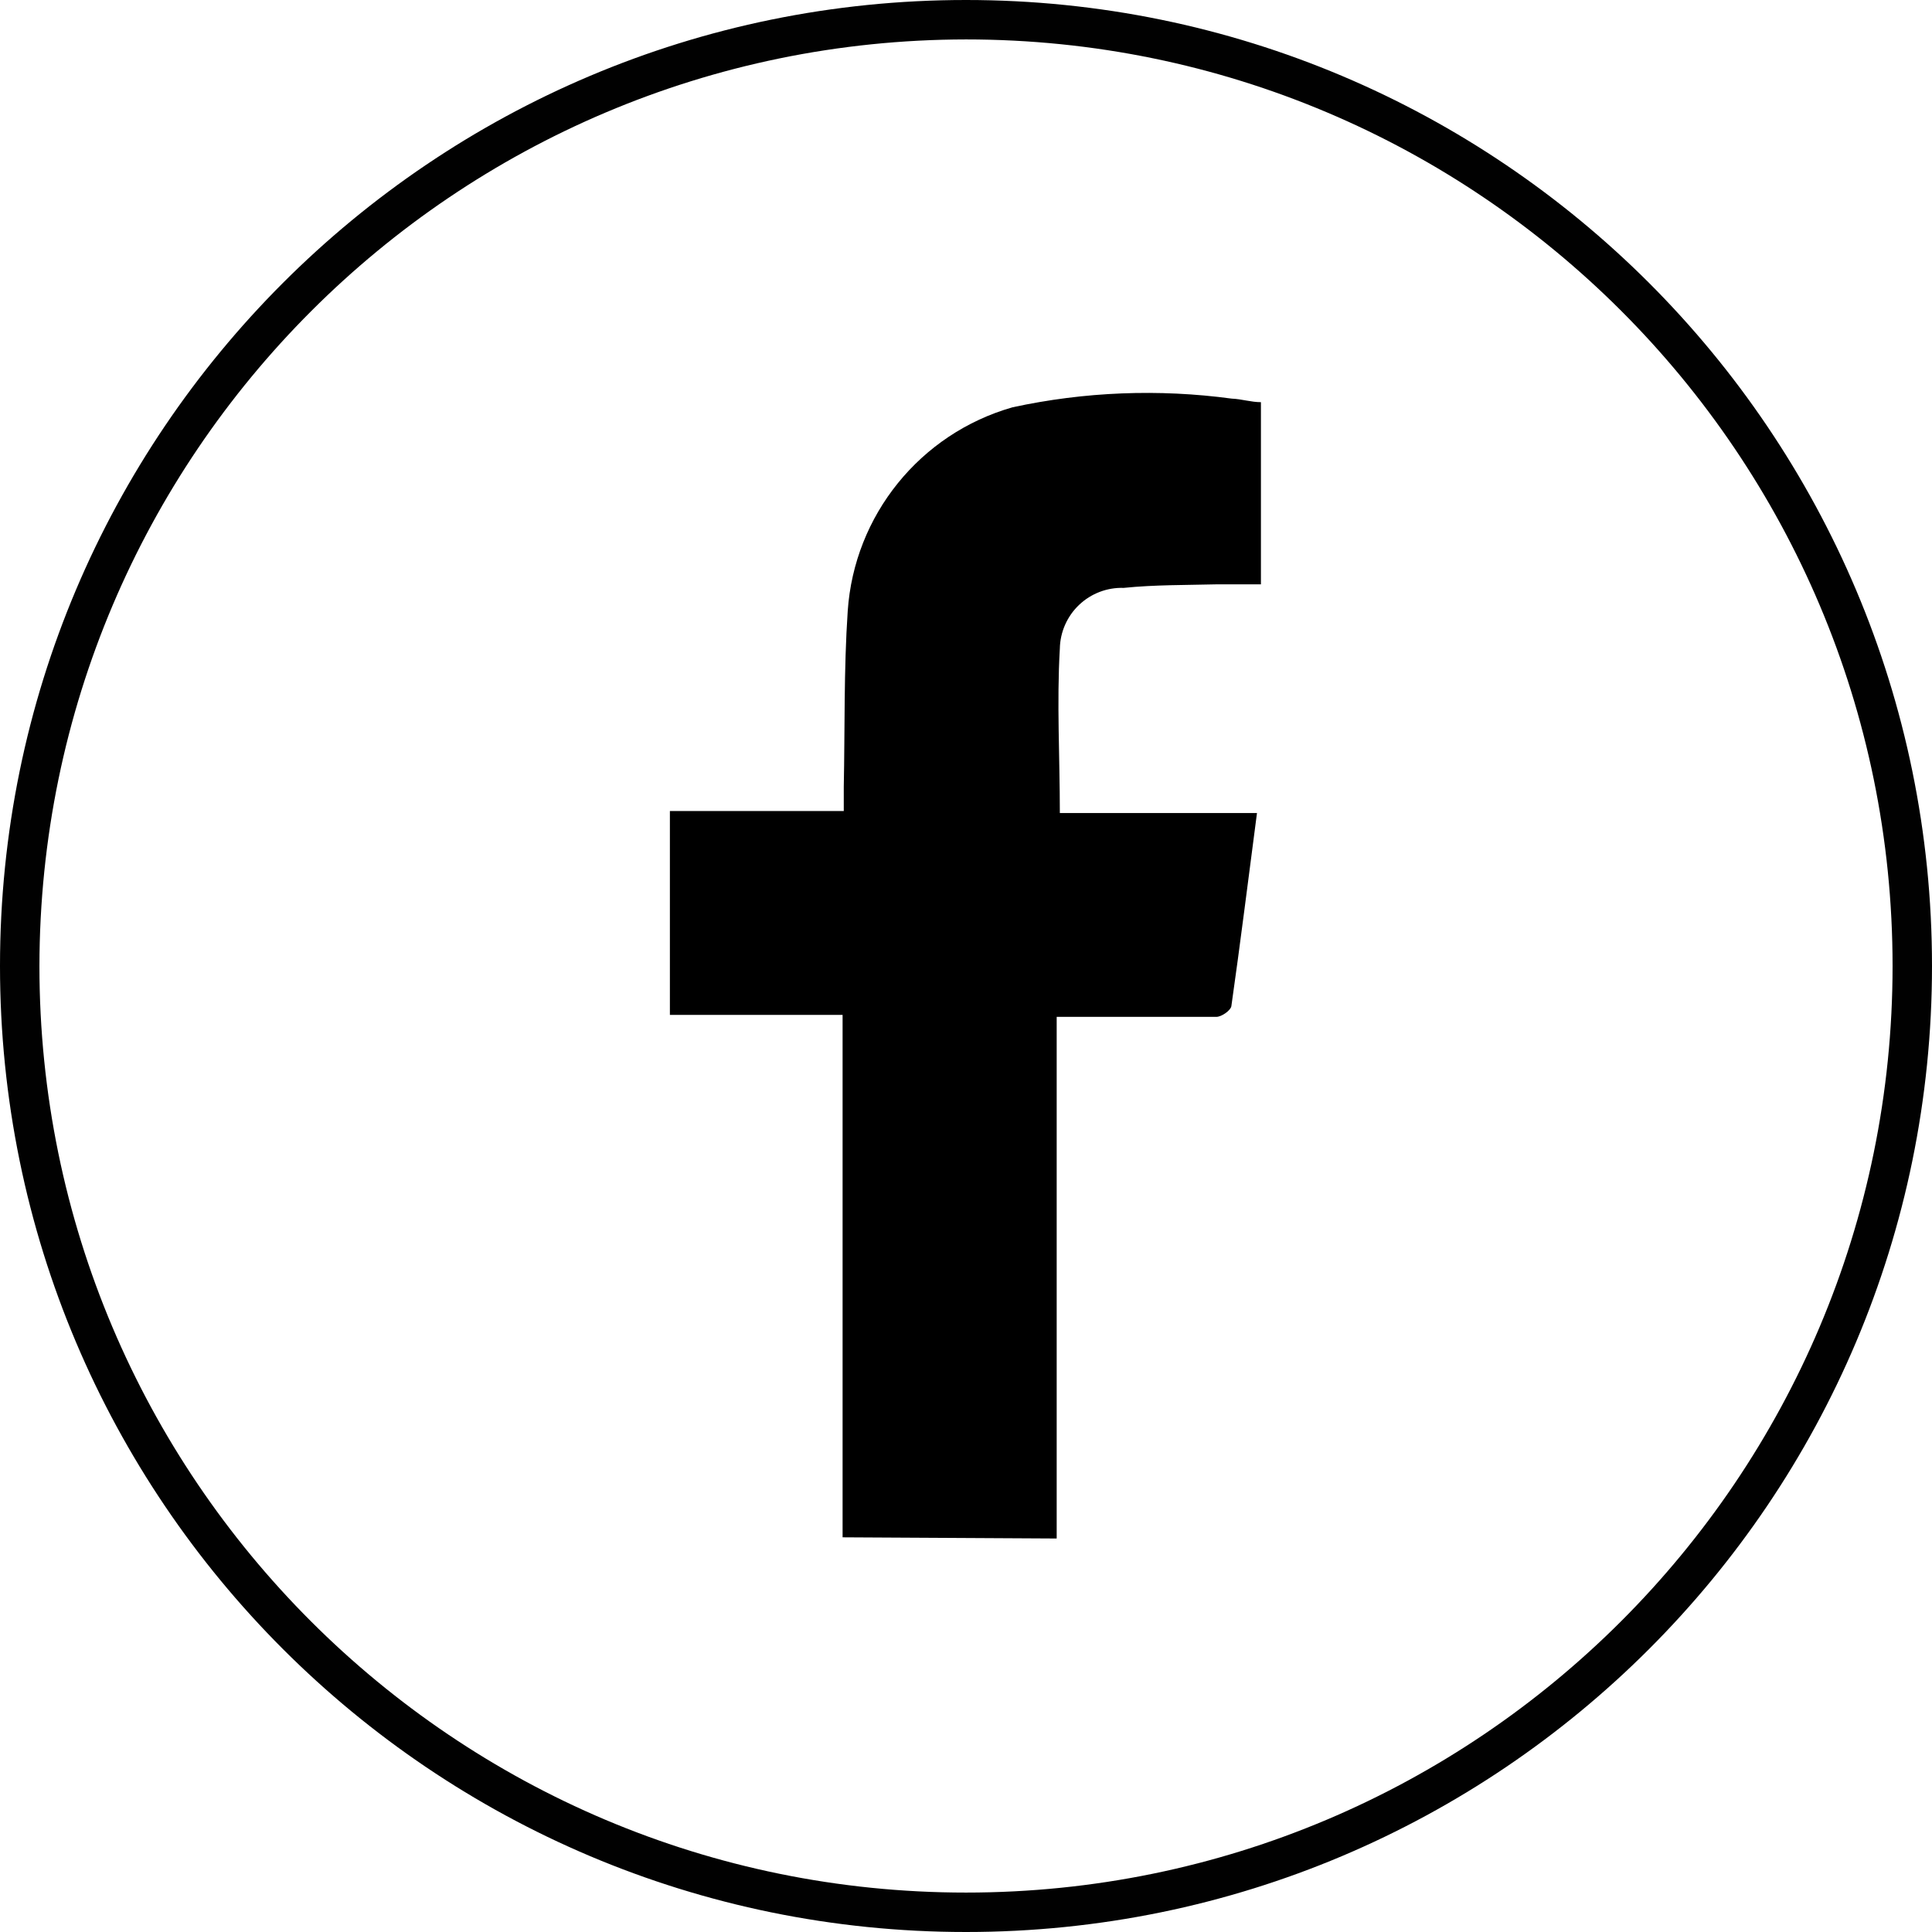
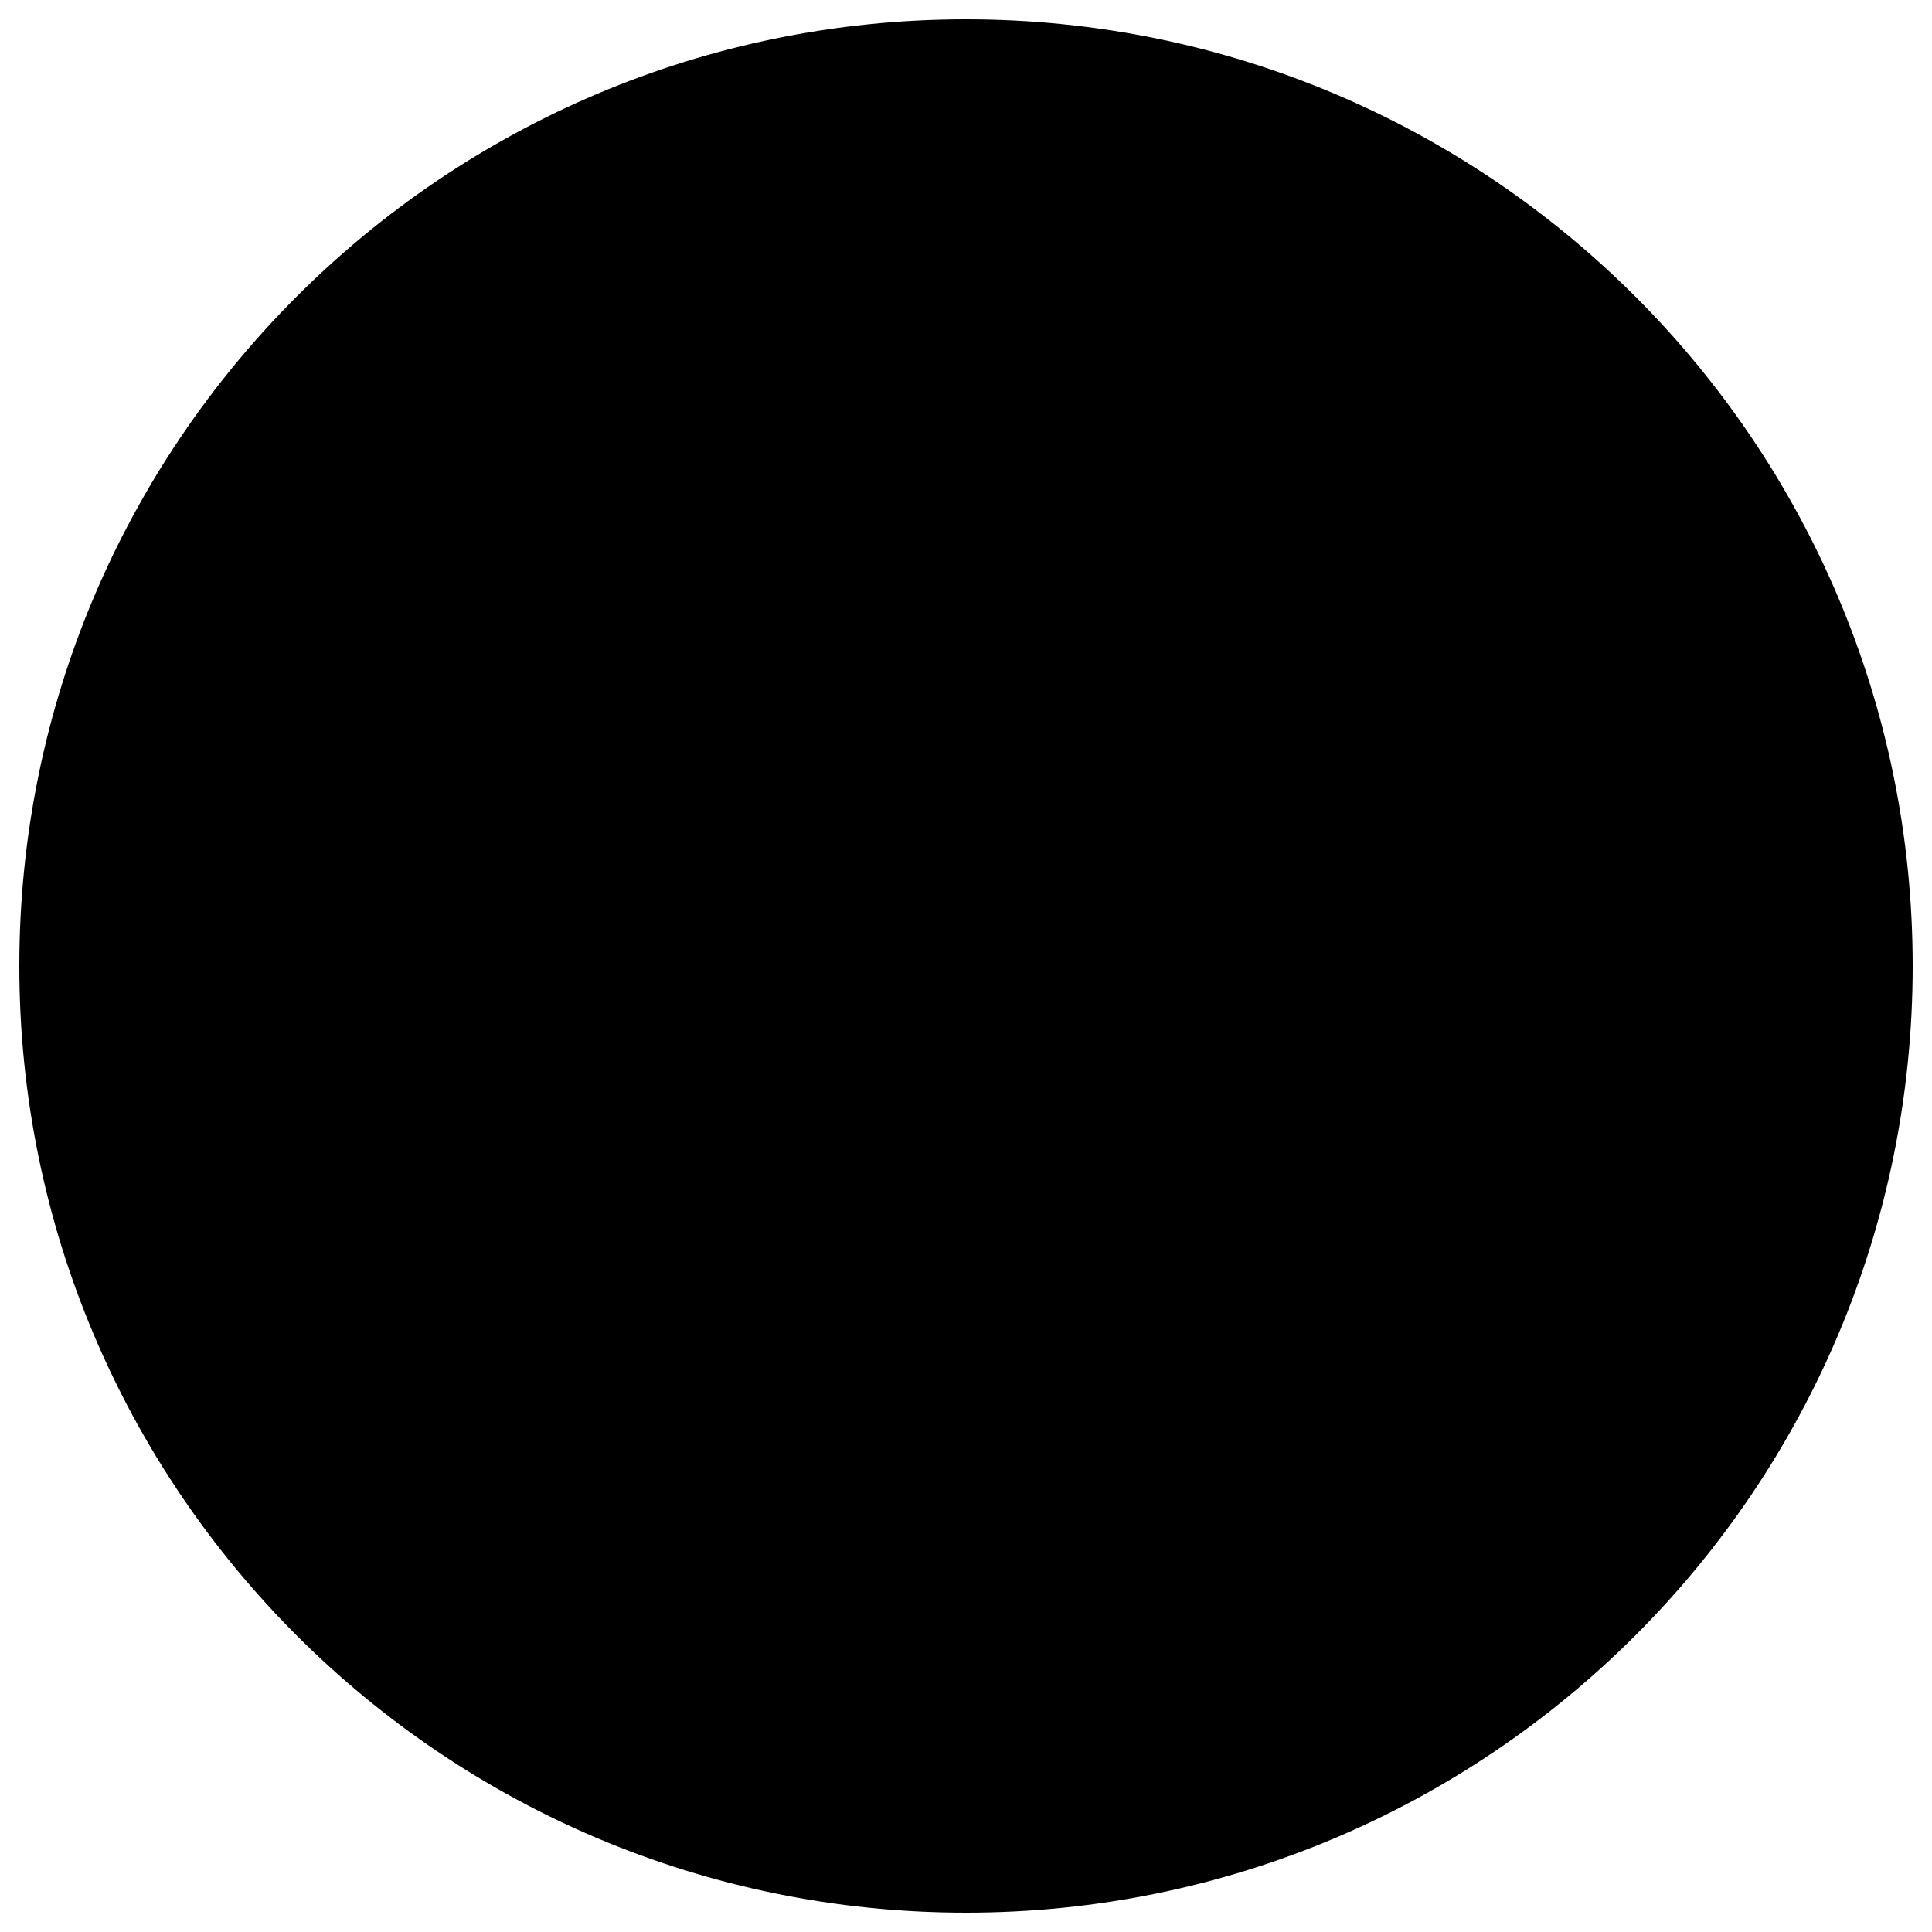
- <svg xmlns="http://www.w3.org/2000/svg" id="ec3d07c9-51e7-4de5-a694-dbba83765cf6" data-name="Layer 1" viewBox="0 0 49 49">
-   <path d="M25,1.5A23.5,23.5,0,1,1,1.5,25,23.53,23.53,0,0,1,25,1.5m0-1A24.5,24.5,0,1,0,49.5,25,24.5,24.5,0,0,0,25,.5Z" transform="translate(-0.5 -0.5)" style="fill:#010101" />
-   <path d="M27.3,39.52V26.29h1.53c.84,0,1.68,0,2.52,0,.13,0,.36-.16.38-.27.23-1.61.43-3.23.65-4.9h-5c0-1.43-.08-2.8,0-4.17A1.57,1.57,0,0,1,29,15.41c.78-.08,1.58-.07,2.37-.09h1.11V10.7c-.25,0-.49-.08-.74-.09a16.09,16.09,0,0,0-5.56.22A5.78,5.78,0,0,0,22,16c-.1,1.48-.07,3-.1,4.46,0,.19,0,.37,0,.61H17.49v5.17h4.38V39.49Z" transform="translate(-0.5 -0.5)" />
+ <svg xmlns="http://www.w3.org/2000/svg" id="ec3d07c9-51e7-4de5-a694-dbba83765cf6" data-name="Layer 1" viewBox="0 0 50 50">
+   <circle class="icon-background" cx="25" cy="25" r="24.5" />
+   <path class="icon-fill" d="M27.3,39.52V26.29h1.53c.84,0,1.68,0,2.52,0,.13,0,.36-.16.38-.27.23-1.61.43-3.23.65-4.9h-5c0-1.43-.08-2.8,0-4.17A1.57,1.57,0,0,1,29,15.41c.78-.08,1.58-.07,2.37-.09h1.11V10.7c-.25,0-.49-.08-.74-.09a16.09,16.09,0,0,0-5.56.22A5.78,5.78,0,0,0,22,16c-.1,1.48-.07,3-.1,4.46,0,.19,0,.37,0,.61H17.49v5.17h4.38V39.49Z" />
</svg>
